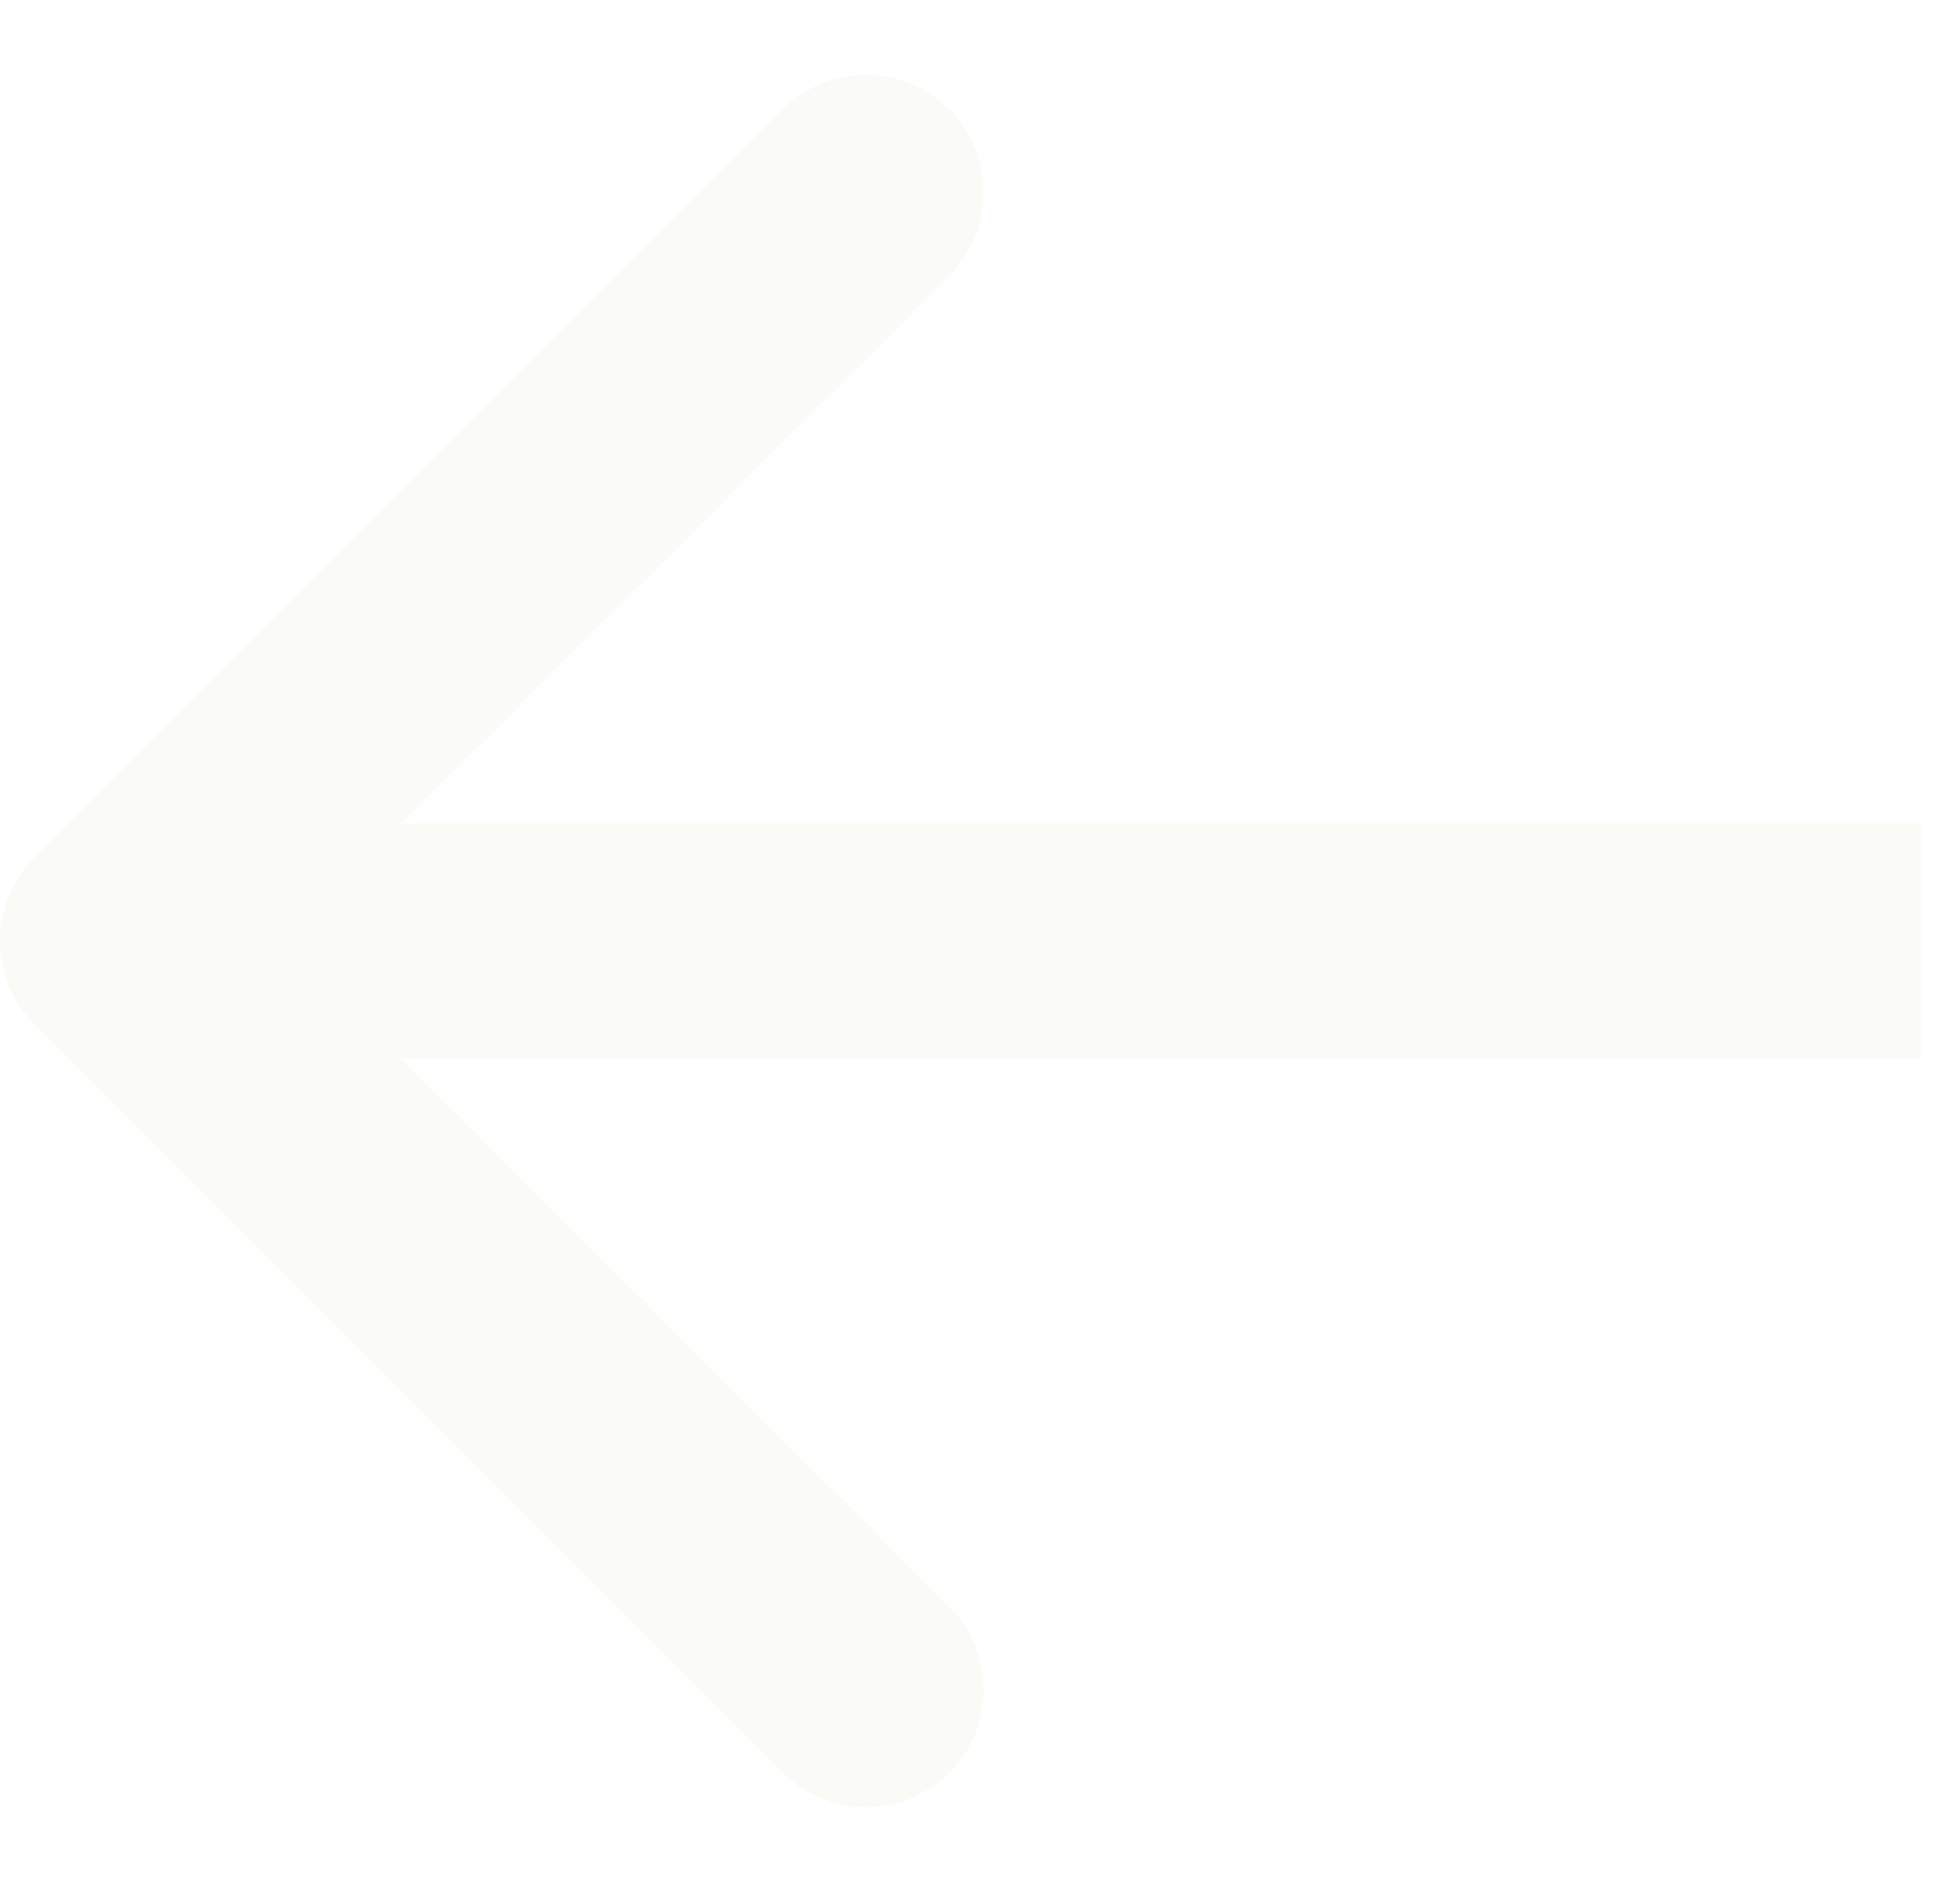
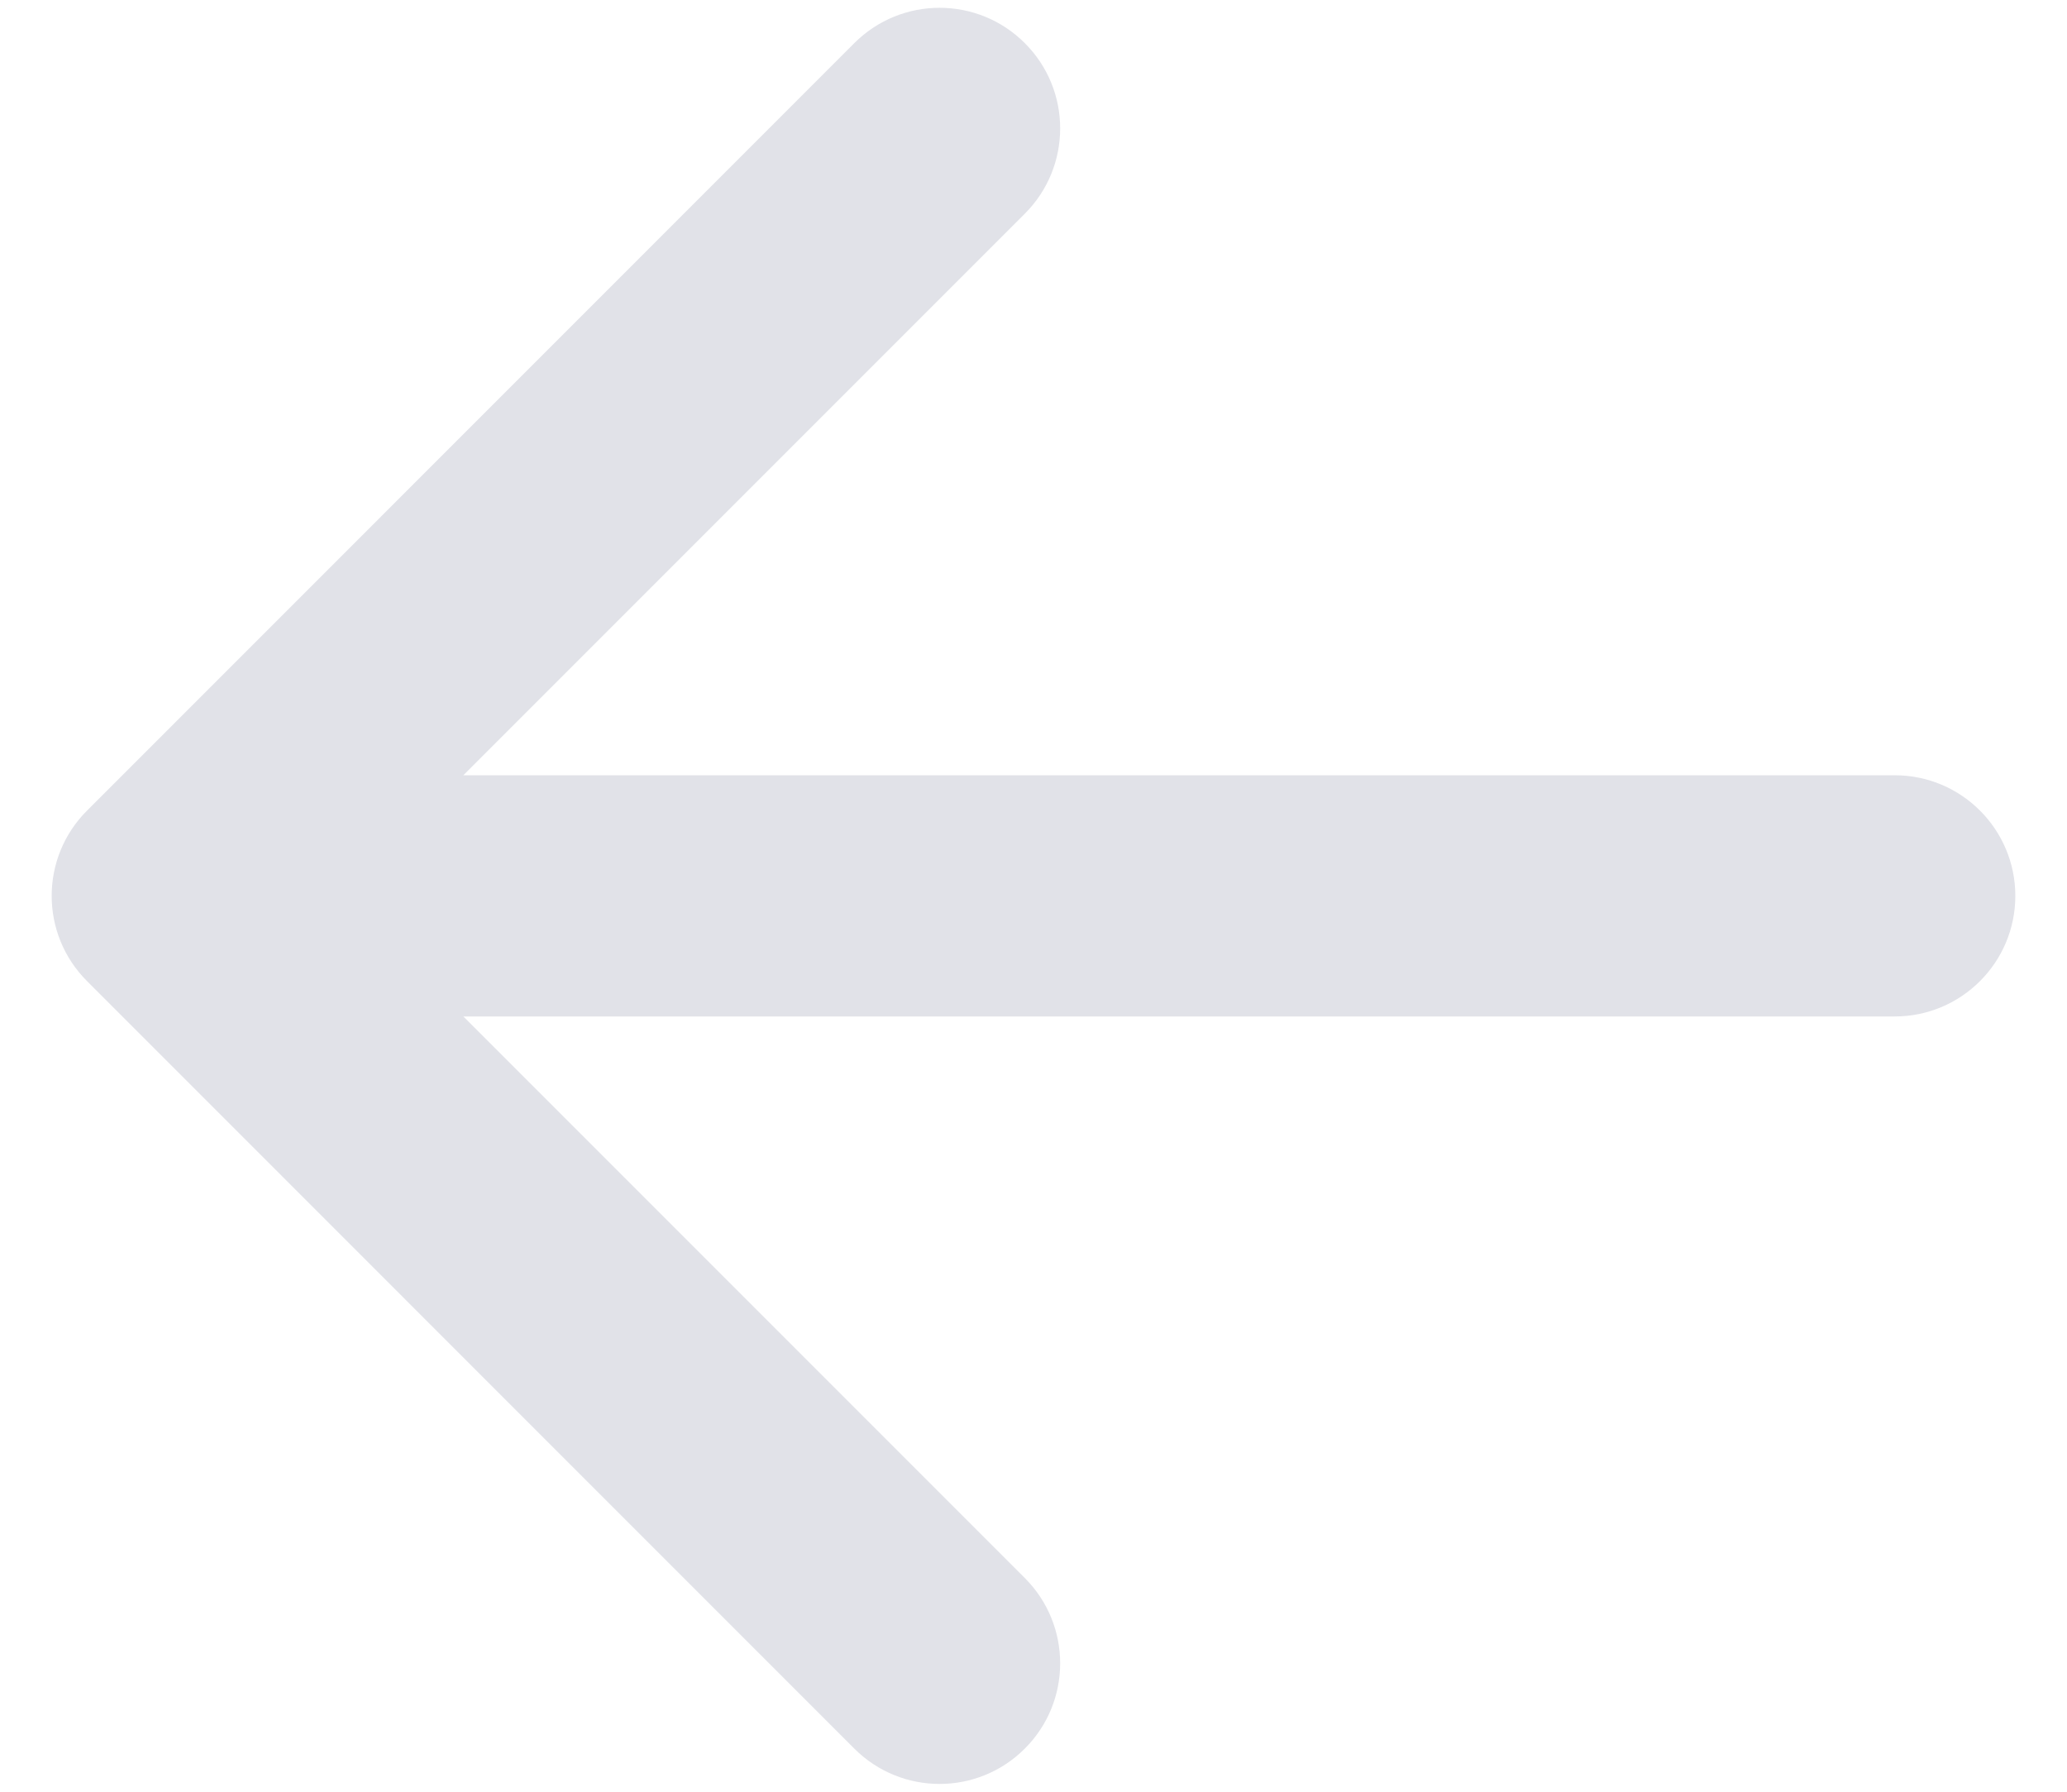
- <svg xmlns="http://www.w3.org/2000/svg" width="25" height="24" viewBox="0 0 25 24" fill="none">
-   <path d="M0.439 10.939C-0.146 11.525 -0.146 12.475 0.439 13.061L9.985 22.607C10.571 23.192 11.521 23.192 12.107 22.607C12.692 22.021 12.692 21.071 12.107 20.485L3.621 12L12.107 3.515C12.692 2.929 12.692 1.979 12.107 1.393C11.521 0.808 10.571 0.808 9.985 1.393L0.439 10.939ZM24.5 10.5L1.5 10.5V13.5L24.5 13.5V10.5Z" fill="#F8F8F2" fill-opacity="0.7" />
+ <svg xmlns="http://www.w3.org/2000/svg" width="30" height="26" viewBox="0 0 30 26" fill="none">
+   <path d="M27.5 14.75C28.466 14.75 29.25 13.966 29.25 13C29.25 12.034 28.466 11.25 27.5 11.25V14.75ZM1.263 11.763C0.579 12.446 0.579 13.554 1.263 14.237L12.399 25.374C13.083 26.058 14.191 26.058 14.874 25.374C15.558 24.691 15.558 23.583 14.874 22.899L4.975 13L14.874 3.101C15.558 2.417 15.558 1.309 14.874 0.626C14.191 -0.058 13.083 -0.058 12.399 0.626L1.263 11.763ZM27.5 11.25L2.5 11.25V14.75L27.5 14.75V11.25Z" fill="#E1E2E8" />
</svg>
